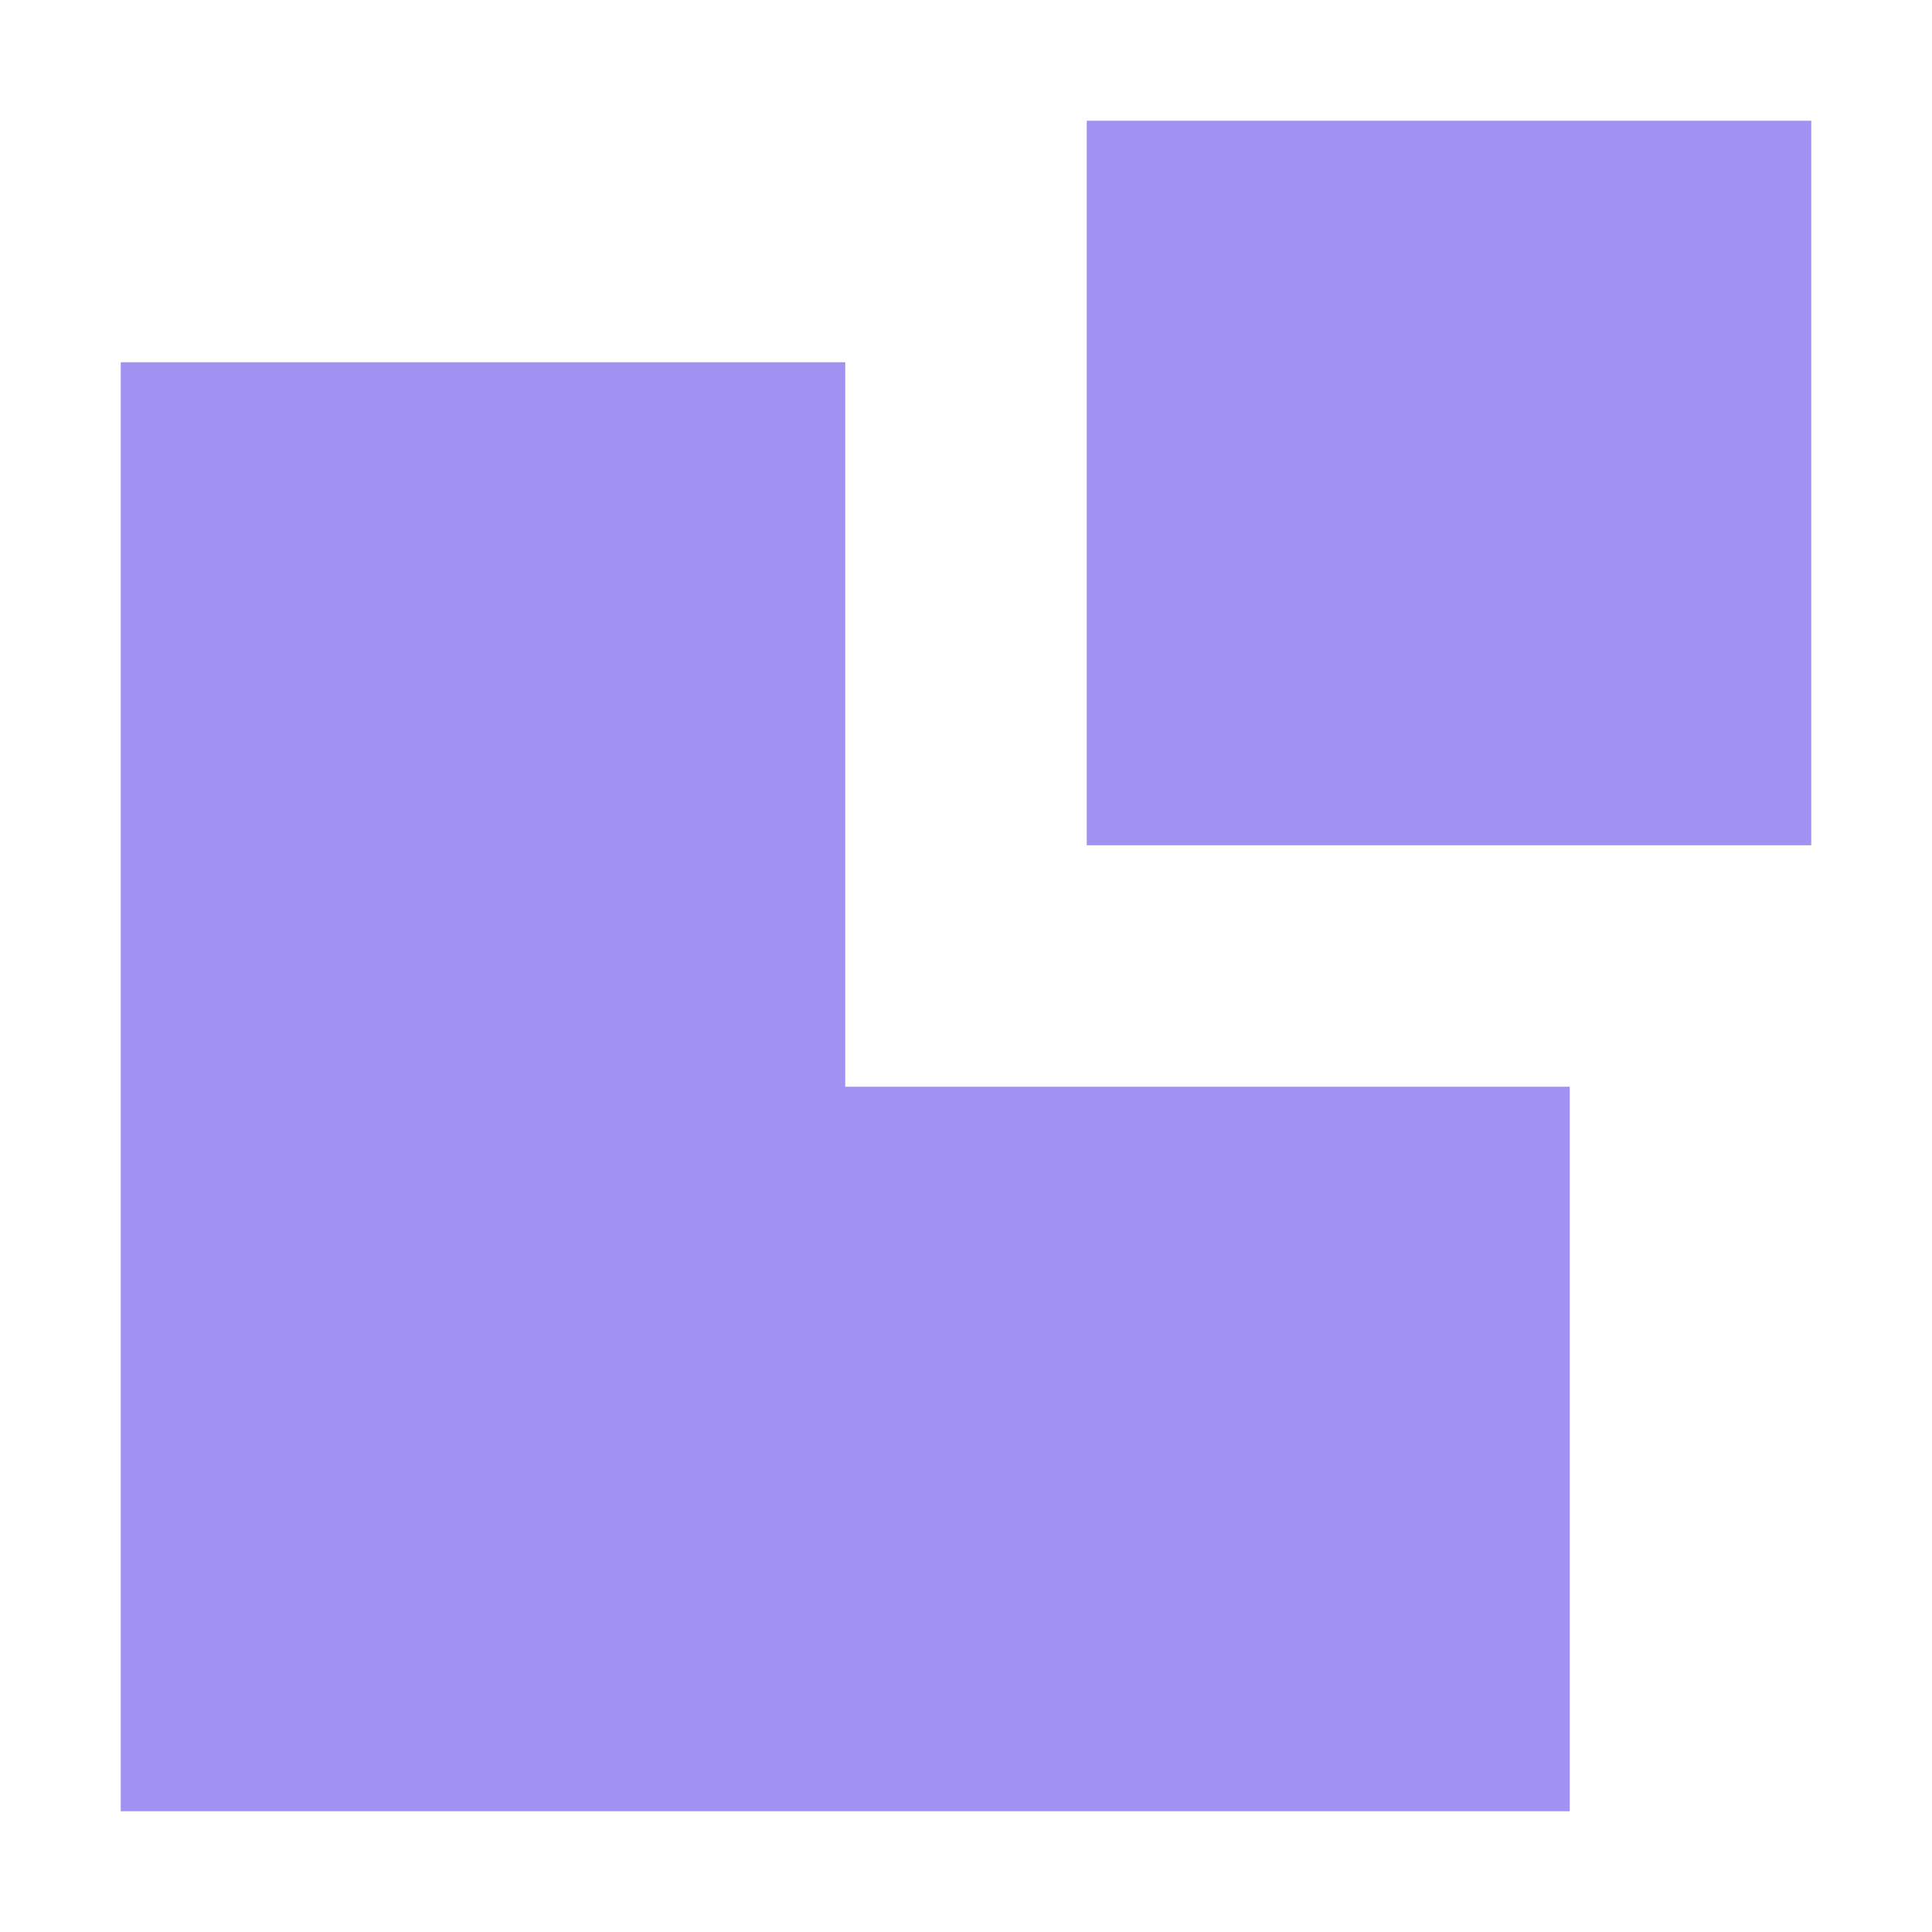
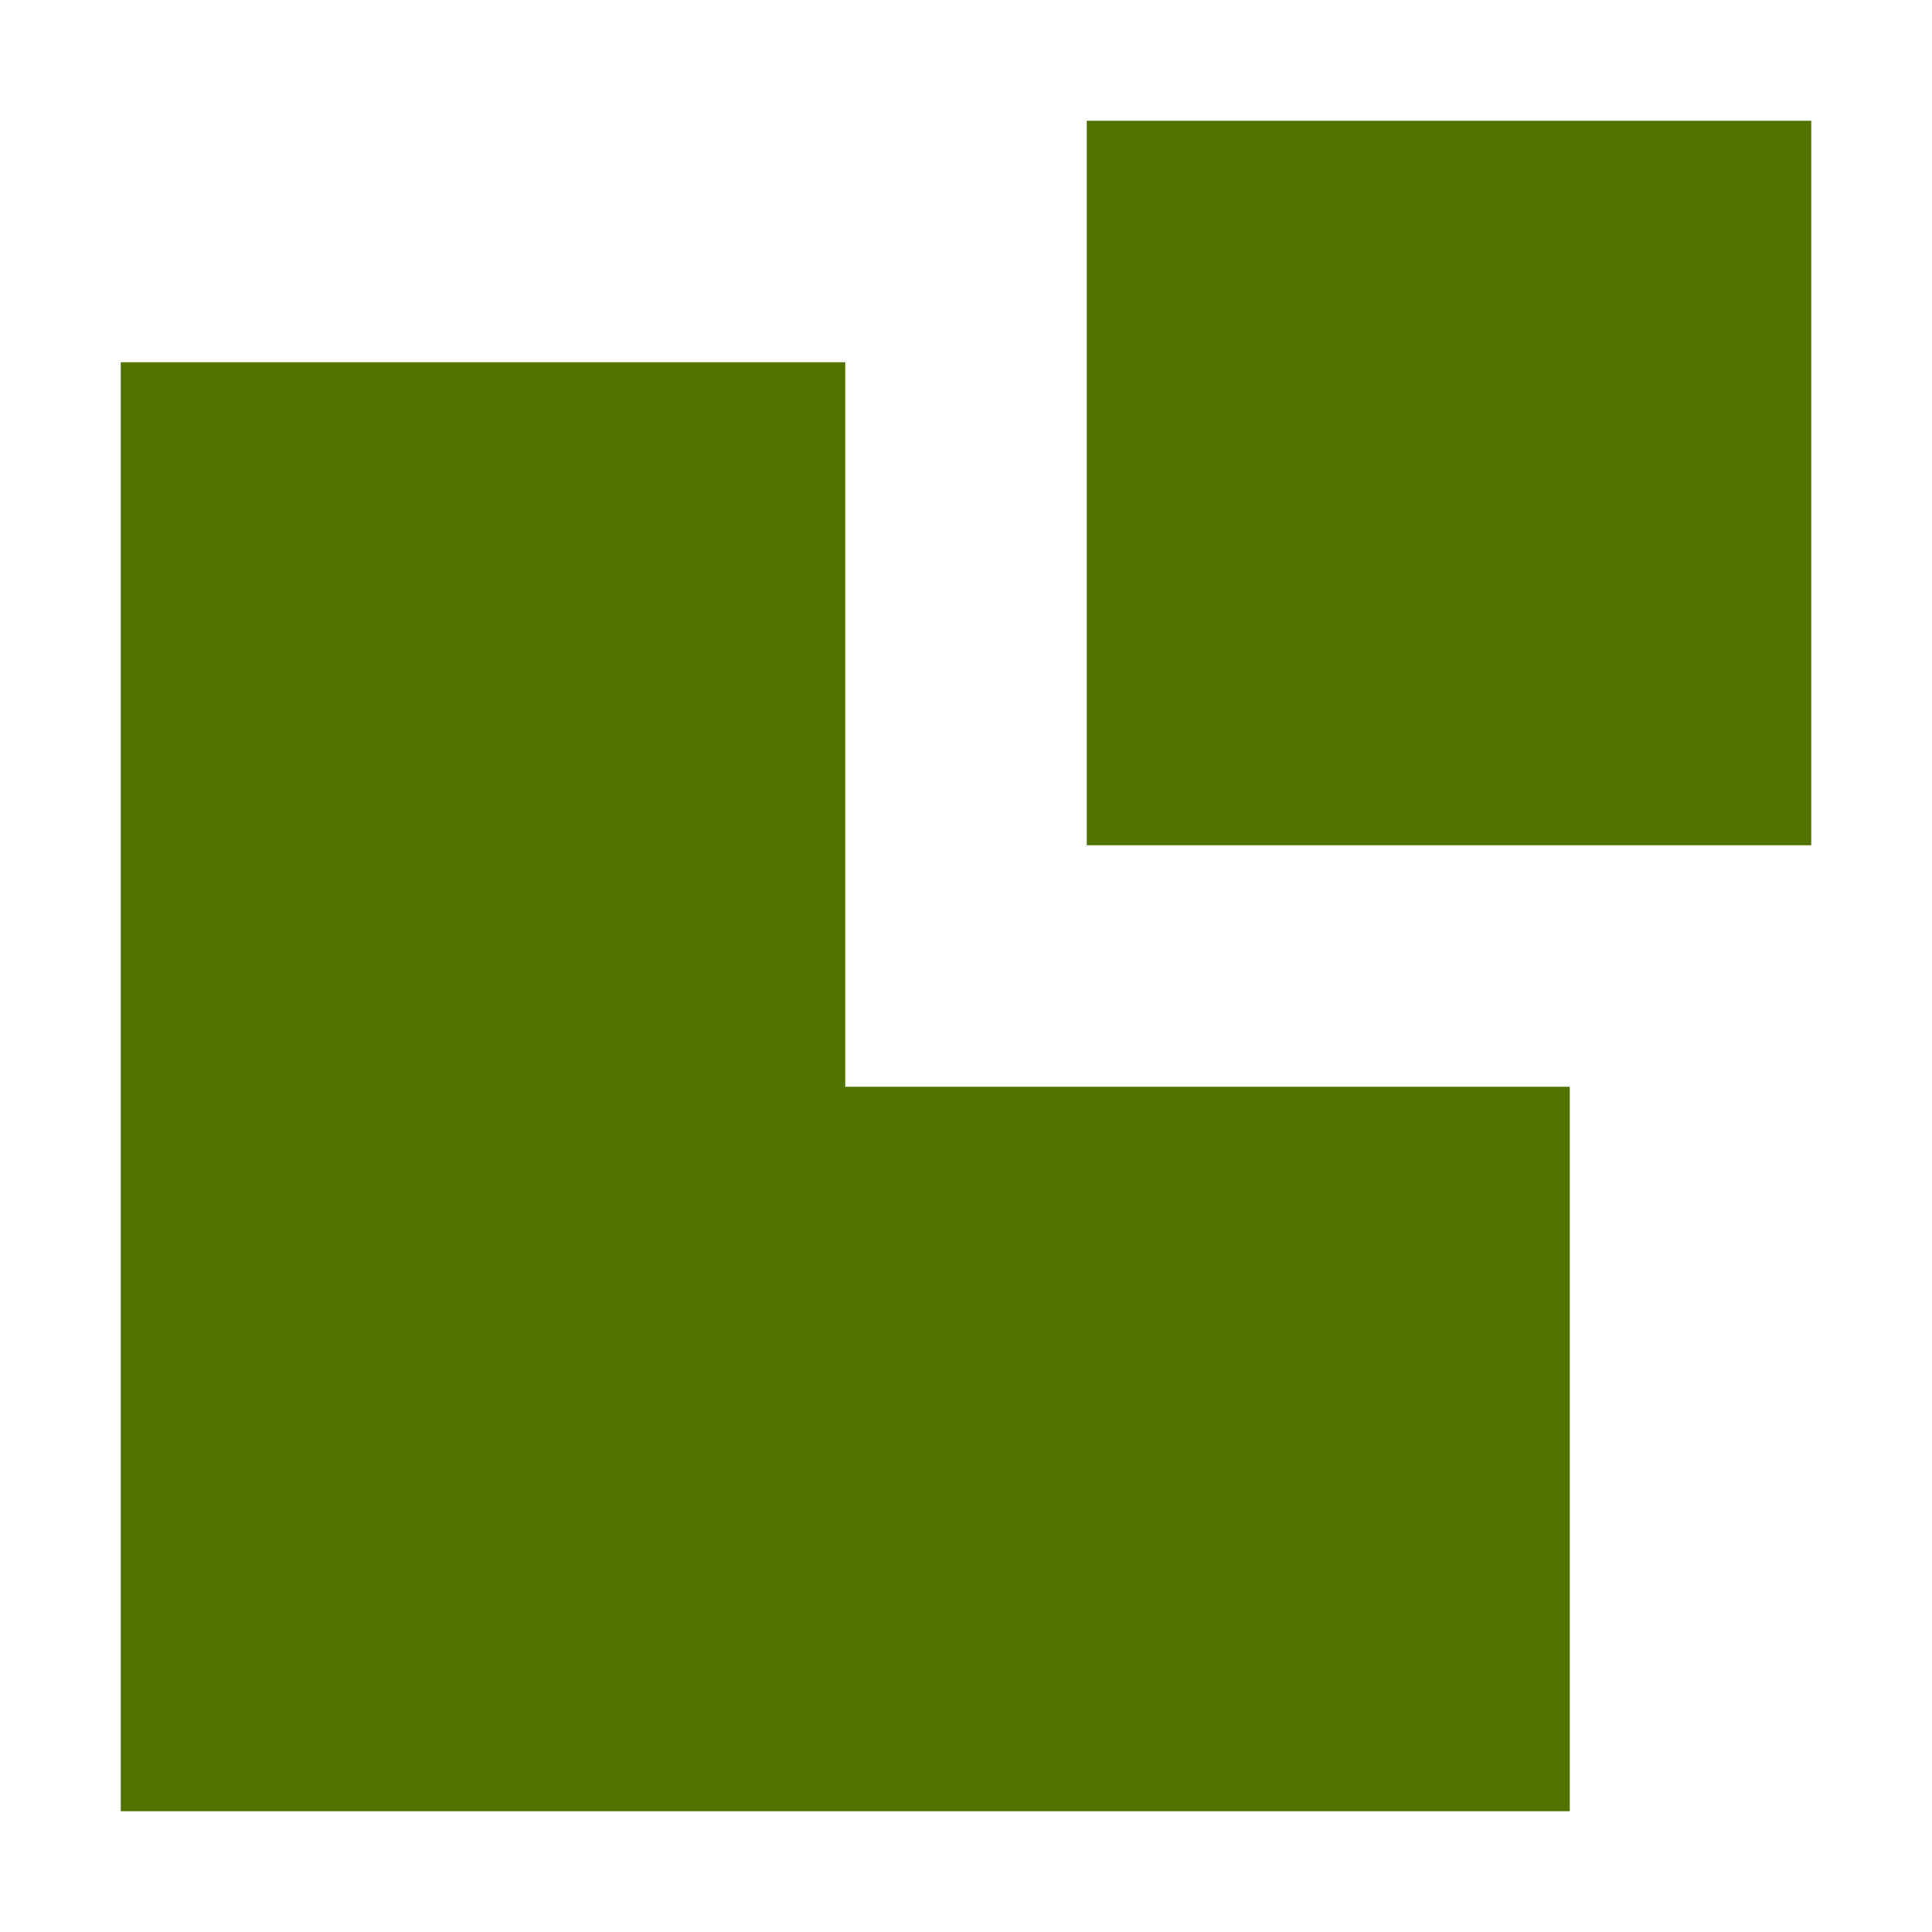
<svg xmlns="http://www.w3.org/2000/svg" xml:space="preserve" style="fill-rule:evenodd;clip-rule:evenodd;stroke-linejoin:round;stroke-miterlimit:2" viewBox="0 0 48 48">
-   <path d="M0 13h11v11H0z" style="fill:#a191f1" transform="translate(27 -18.273)scale(1.6364)" />
-   <path d="M0 4h10v10h10v10H0z" style="fill:#a191f1" transform="matrix(1.8 0 0 1.8 3 1.8)" />
+   <style>
+     path { fill: #507200; }
+     @media (prefers-color-scheme: dark) { path { fill: #b8e954; } }
+   </style>
+   <path d="M0 13h11v11H0z" transform="translate(27 -18.273)scale(1.6364)" />
+   <path d="M0 4h10v10h10v10H0z" transform="matrix(1.8 0 0 1.8 3 1.8)" />
</svg>
